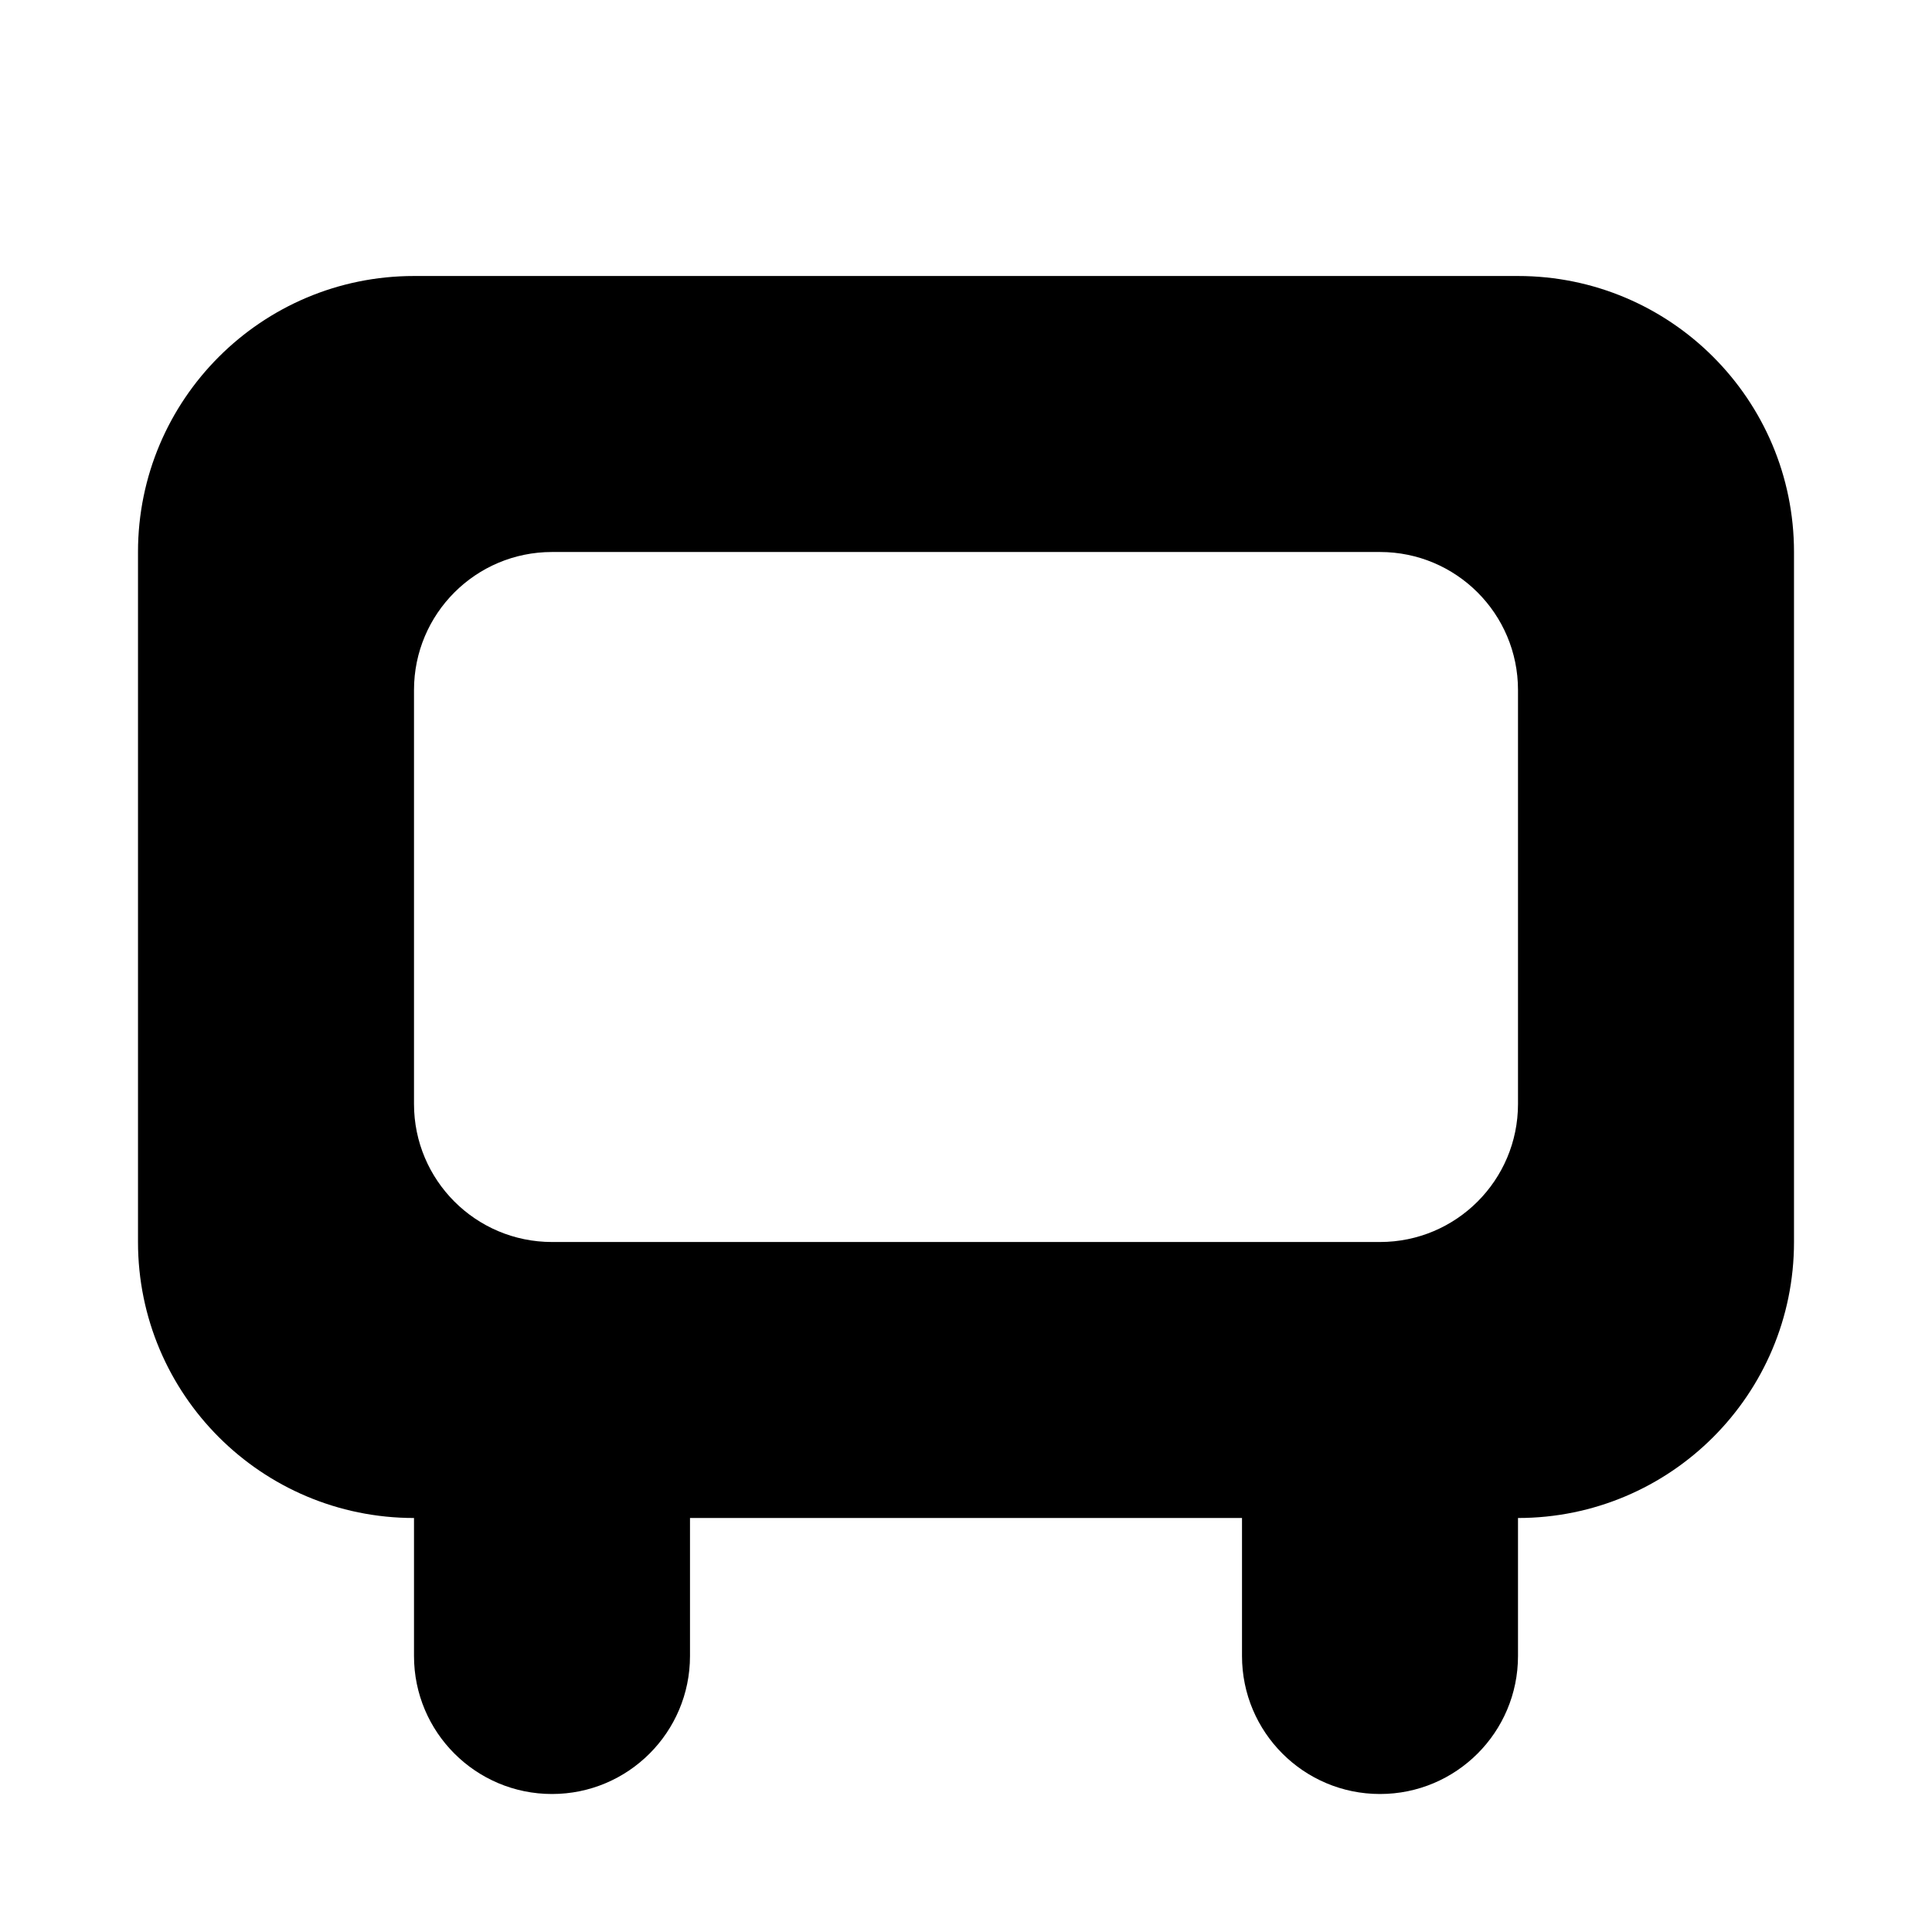
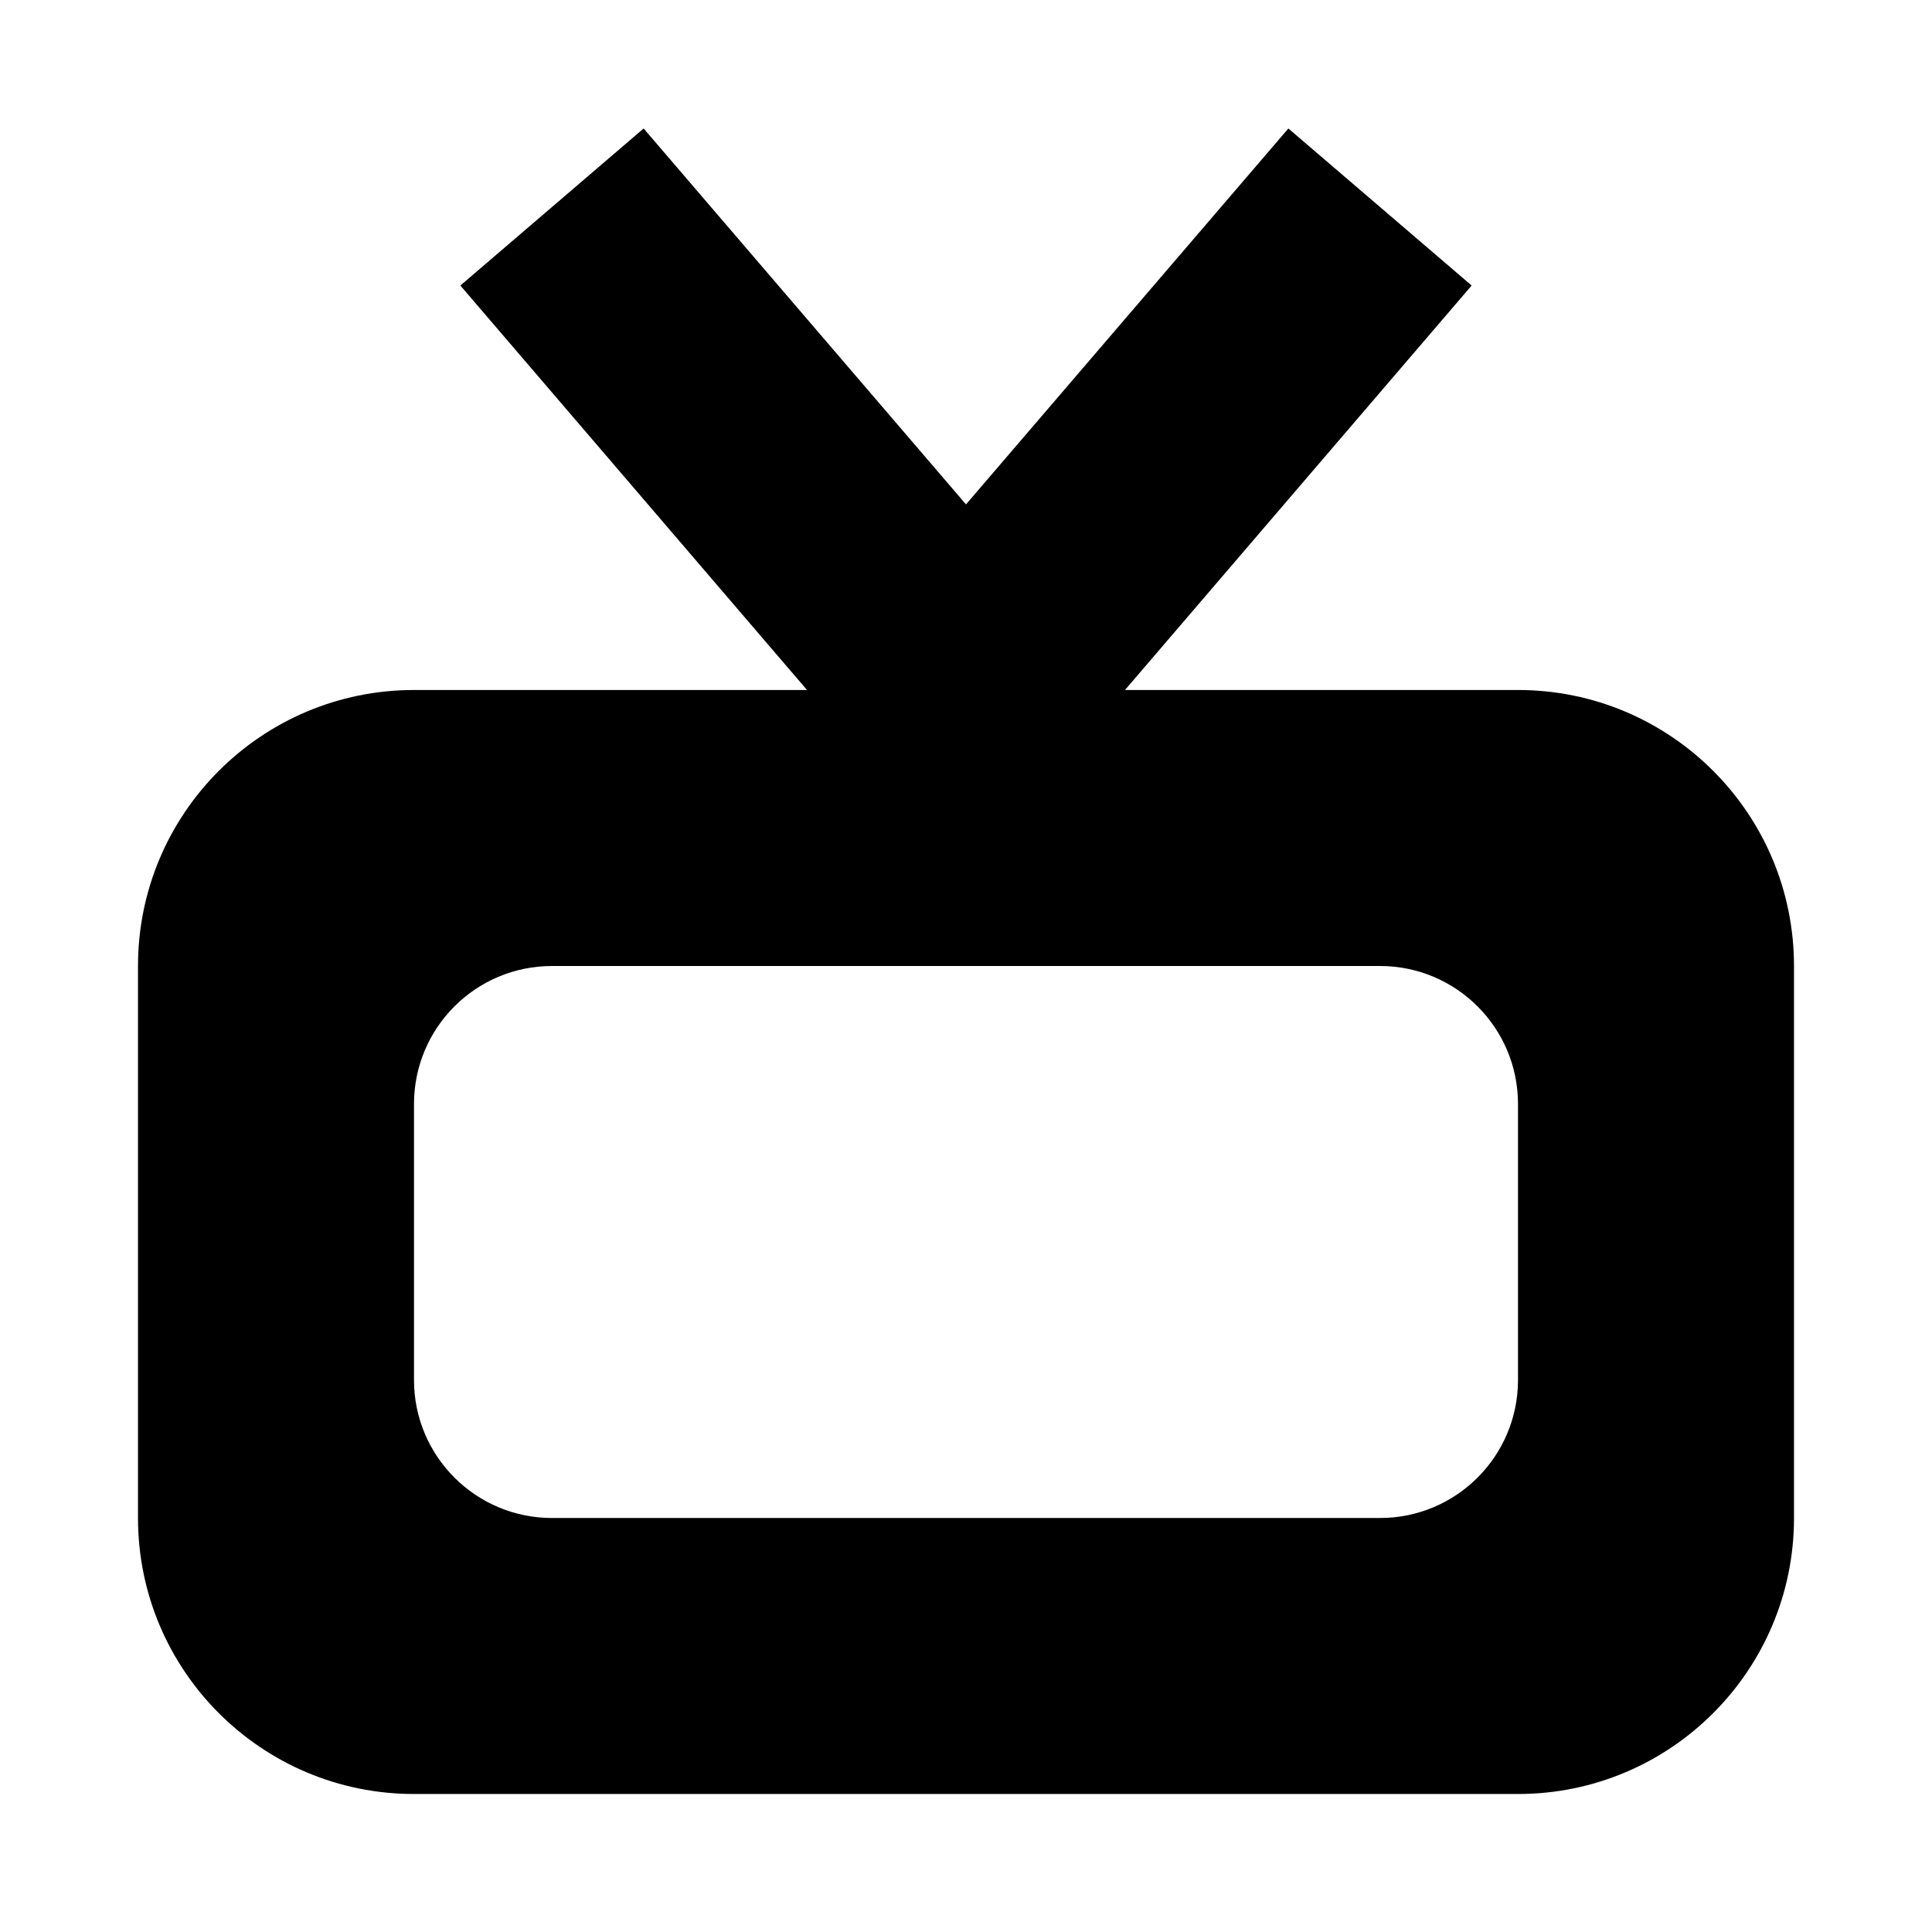
<svg xmlns="http://www.w3.org/2000/svg" viewBox="0 0 14 14" width="14" height="14">
-   <path fill="currentColor" fill-rule="evenodd" d="M3 2H11A2 2 0 0 1 13 4V9A2 2 0 0 1 11 11H3A2 2 0 0 1 1 9V4A2 2 0 0 1 3 2ZM4 4H10A1 1 0 0 1 11 5V8A1 1 0 0 1 10 9H4A1 1 0 0 1 3 8V5A1 1 0 0 1 4 4ZM3 11H5V12A1 1 0 0 1 4 13H4A1 1 0 0 1 3 12V11ZM9 11H11V12A1 1 0 0 1 10 13H10A1 1 0 0 1 9 12V11Z" />
+   <path fill="currentColor" fill-rule="evenodd" d="M3 5H11A2 2 0 0 1 13 7V11A2 2 0 0 1 11 13H3A2 2 0 0 1 1 11V7A2 2 0 0 1 3 5ZM4 7H10A1 1 0 0 1 11 8V10A1 1 0 0 1 10 11H4A1 1 0 0 1 3 10V8A1 1 0 0 1 4 7ZM3.336 2.069L4.664 0.931L7 3.655L9.336 0.931L10.664 2.069L8.152 5L5.848 5Z" />
</svg>
